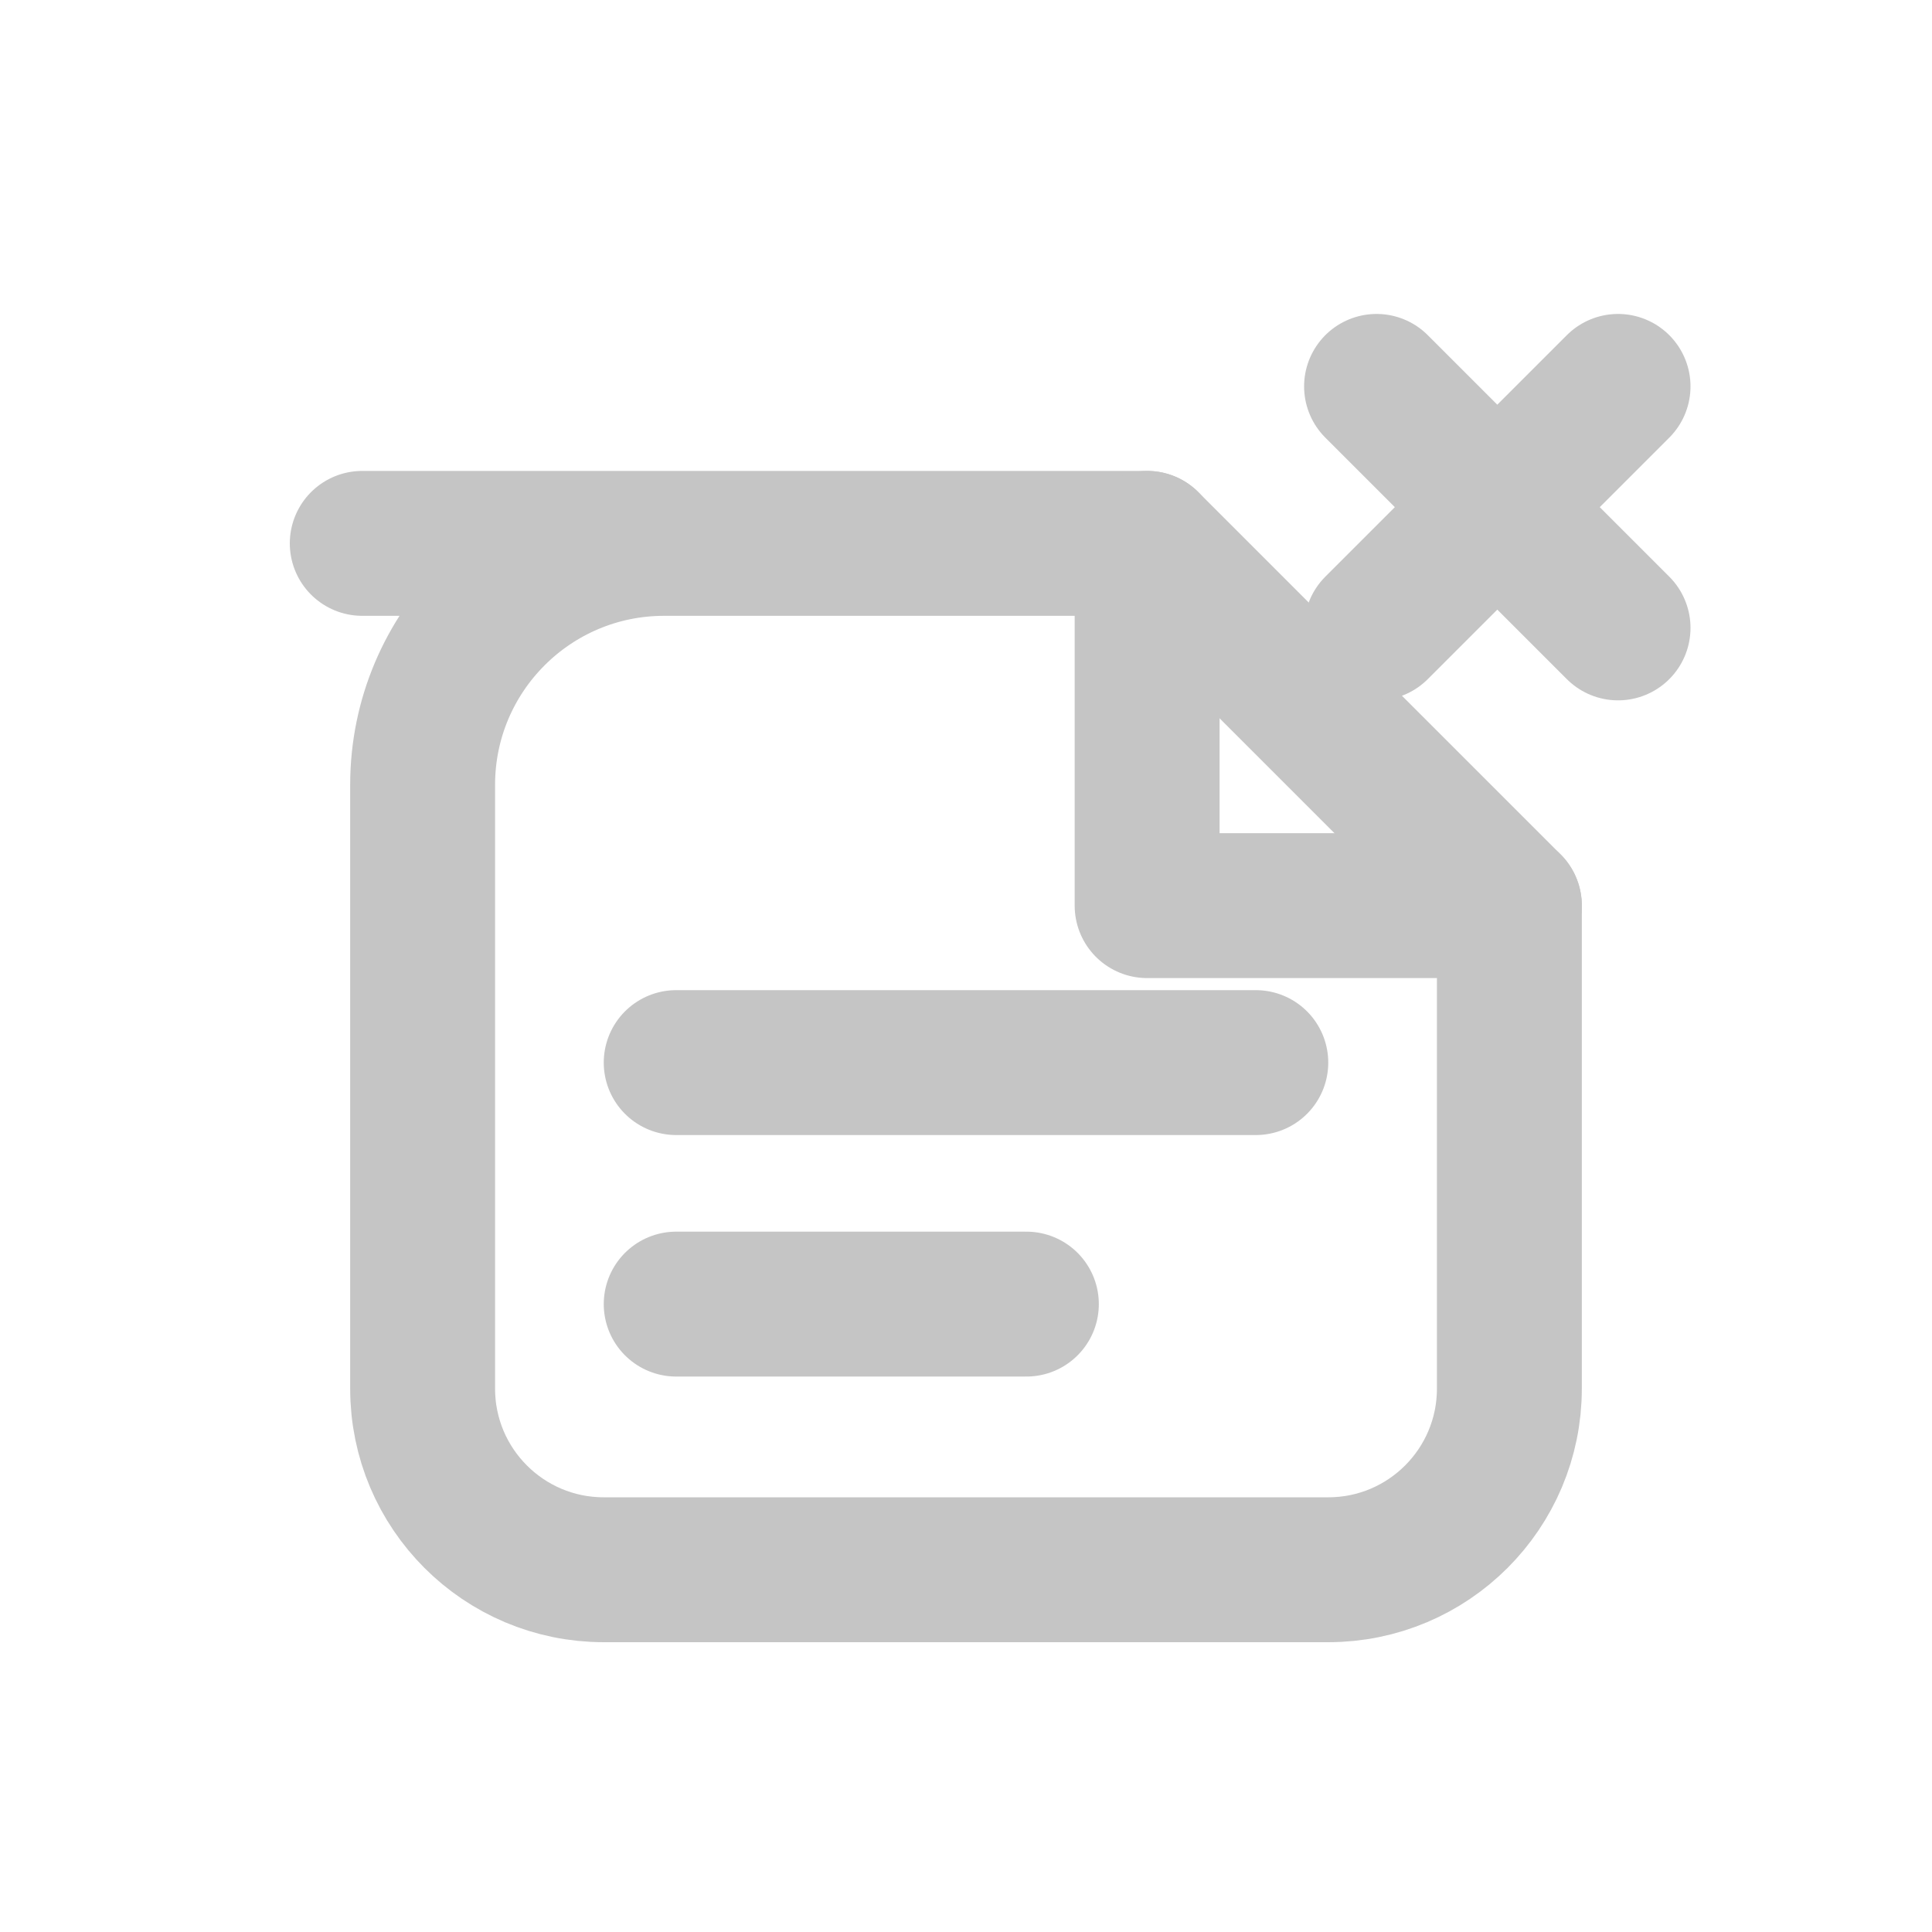
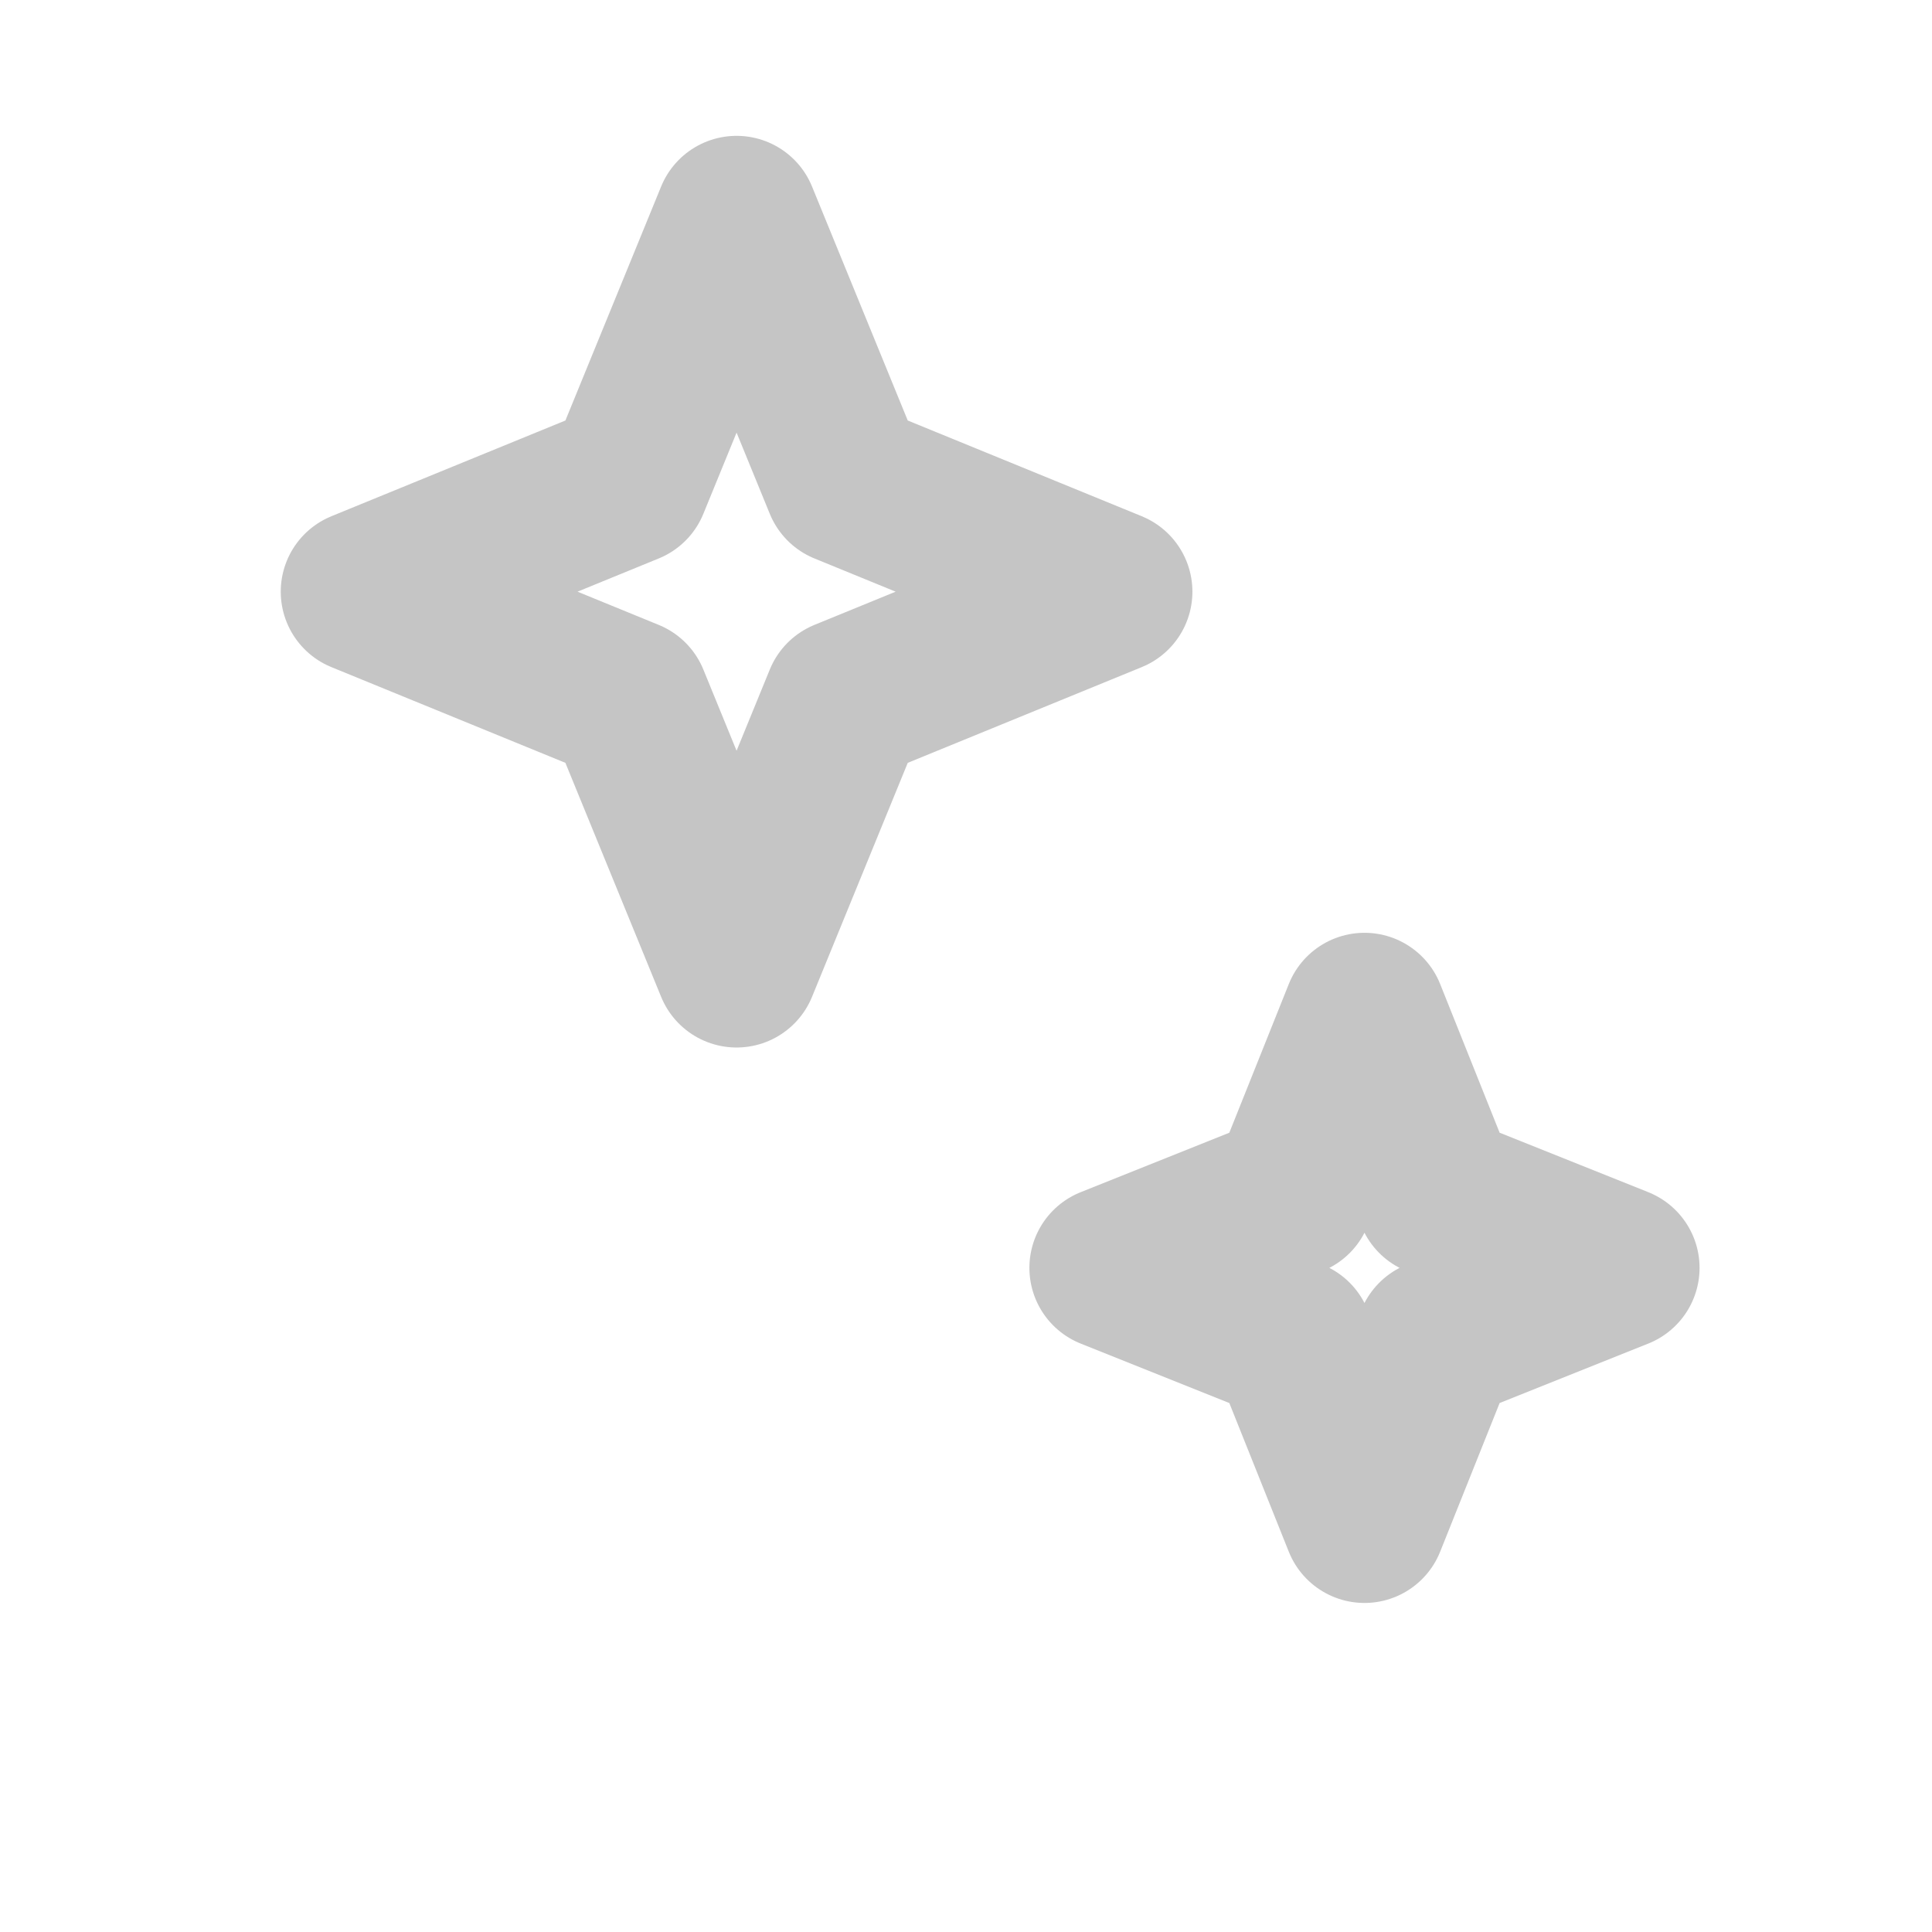
<svg xmlns="http://www.w3.org/2000/svg" width="16" height="16" viewBox="0 0 16 16">
-   <g fill="none" stroke="#C5C5C5" stroke-width="1.2" stroke-linecap="round" stroke-linejoin="round">
-     <path d="M3 4.5h6.5l3 3v4A1.5 1.5 0 0 1 11 13H5A1.5 1.5 0 0 1 3.5 11.5v-5A2 2 0 0 1 5.5 4.5z" />
-     <path d="M9.5 4.5v3h3" />
-     <path d="M5.6 8.8h4.8M5.6 10.8h2.9" />
-     <path d="M13.4 3.2l-2 2M11.4 3.2l2 2" />
+   <g fill="none" stroke="#C5C5C5" stroke-width="1.35" stroke-linecap="round" stroke-linejoin="round">
+     <path d="M6.1 1.8L7 4l2.2 0.9L7 5.8 6.1 8 5.2 5.8 3 4.9 5.2 4 6.1 1.8z" />
+     <path d="M11.3 8.4l0.6 1.5 1.5 0.6-1.5 0.6-0.6 1.5-0.6-1.5-1.5-0.6 1.5-0.6 0.6-1.5z" />
  </g>
</svg>
